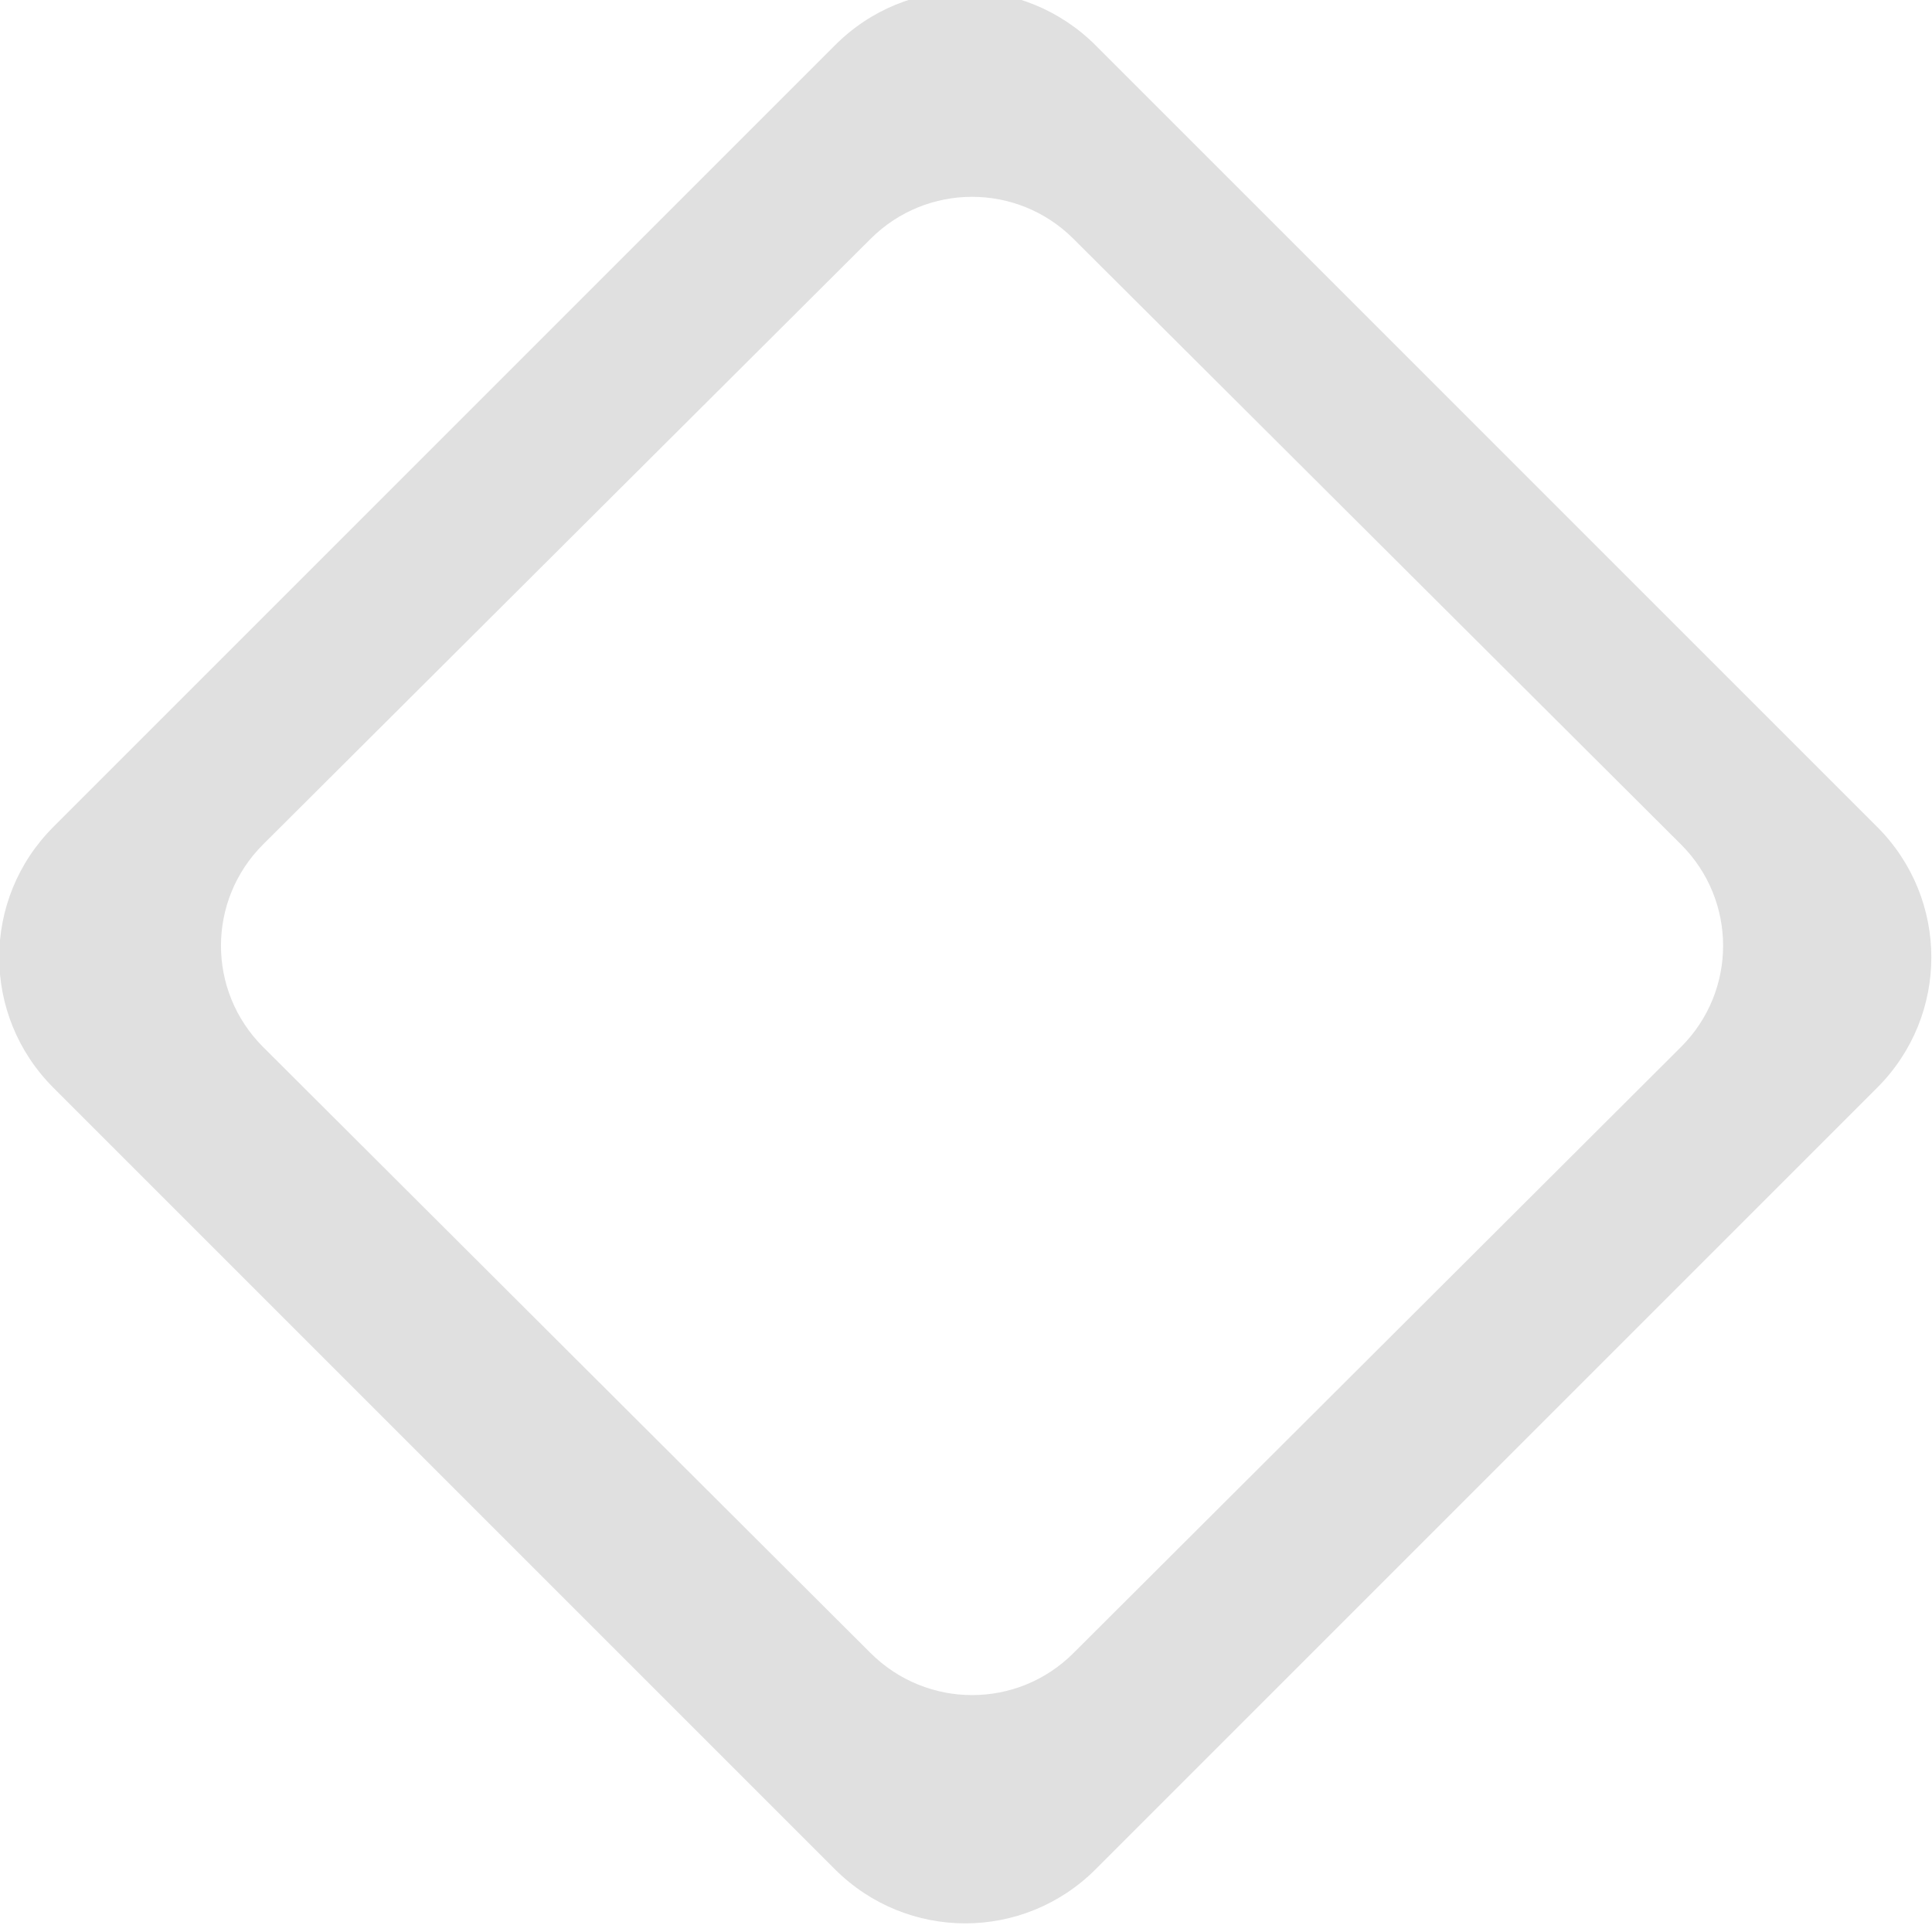
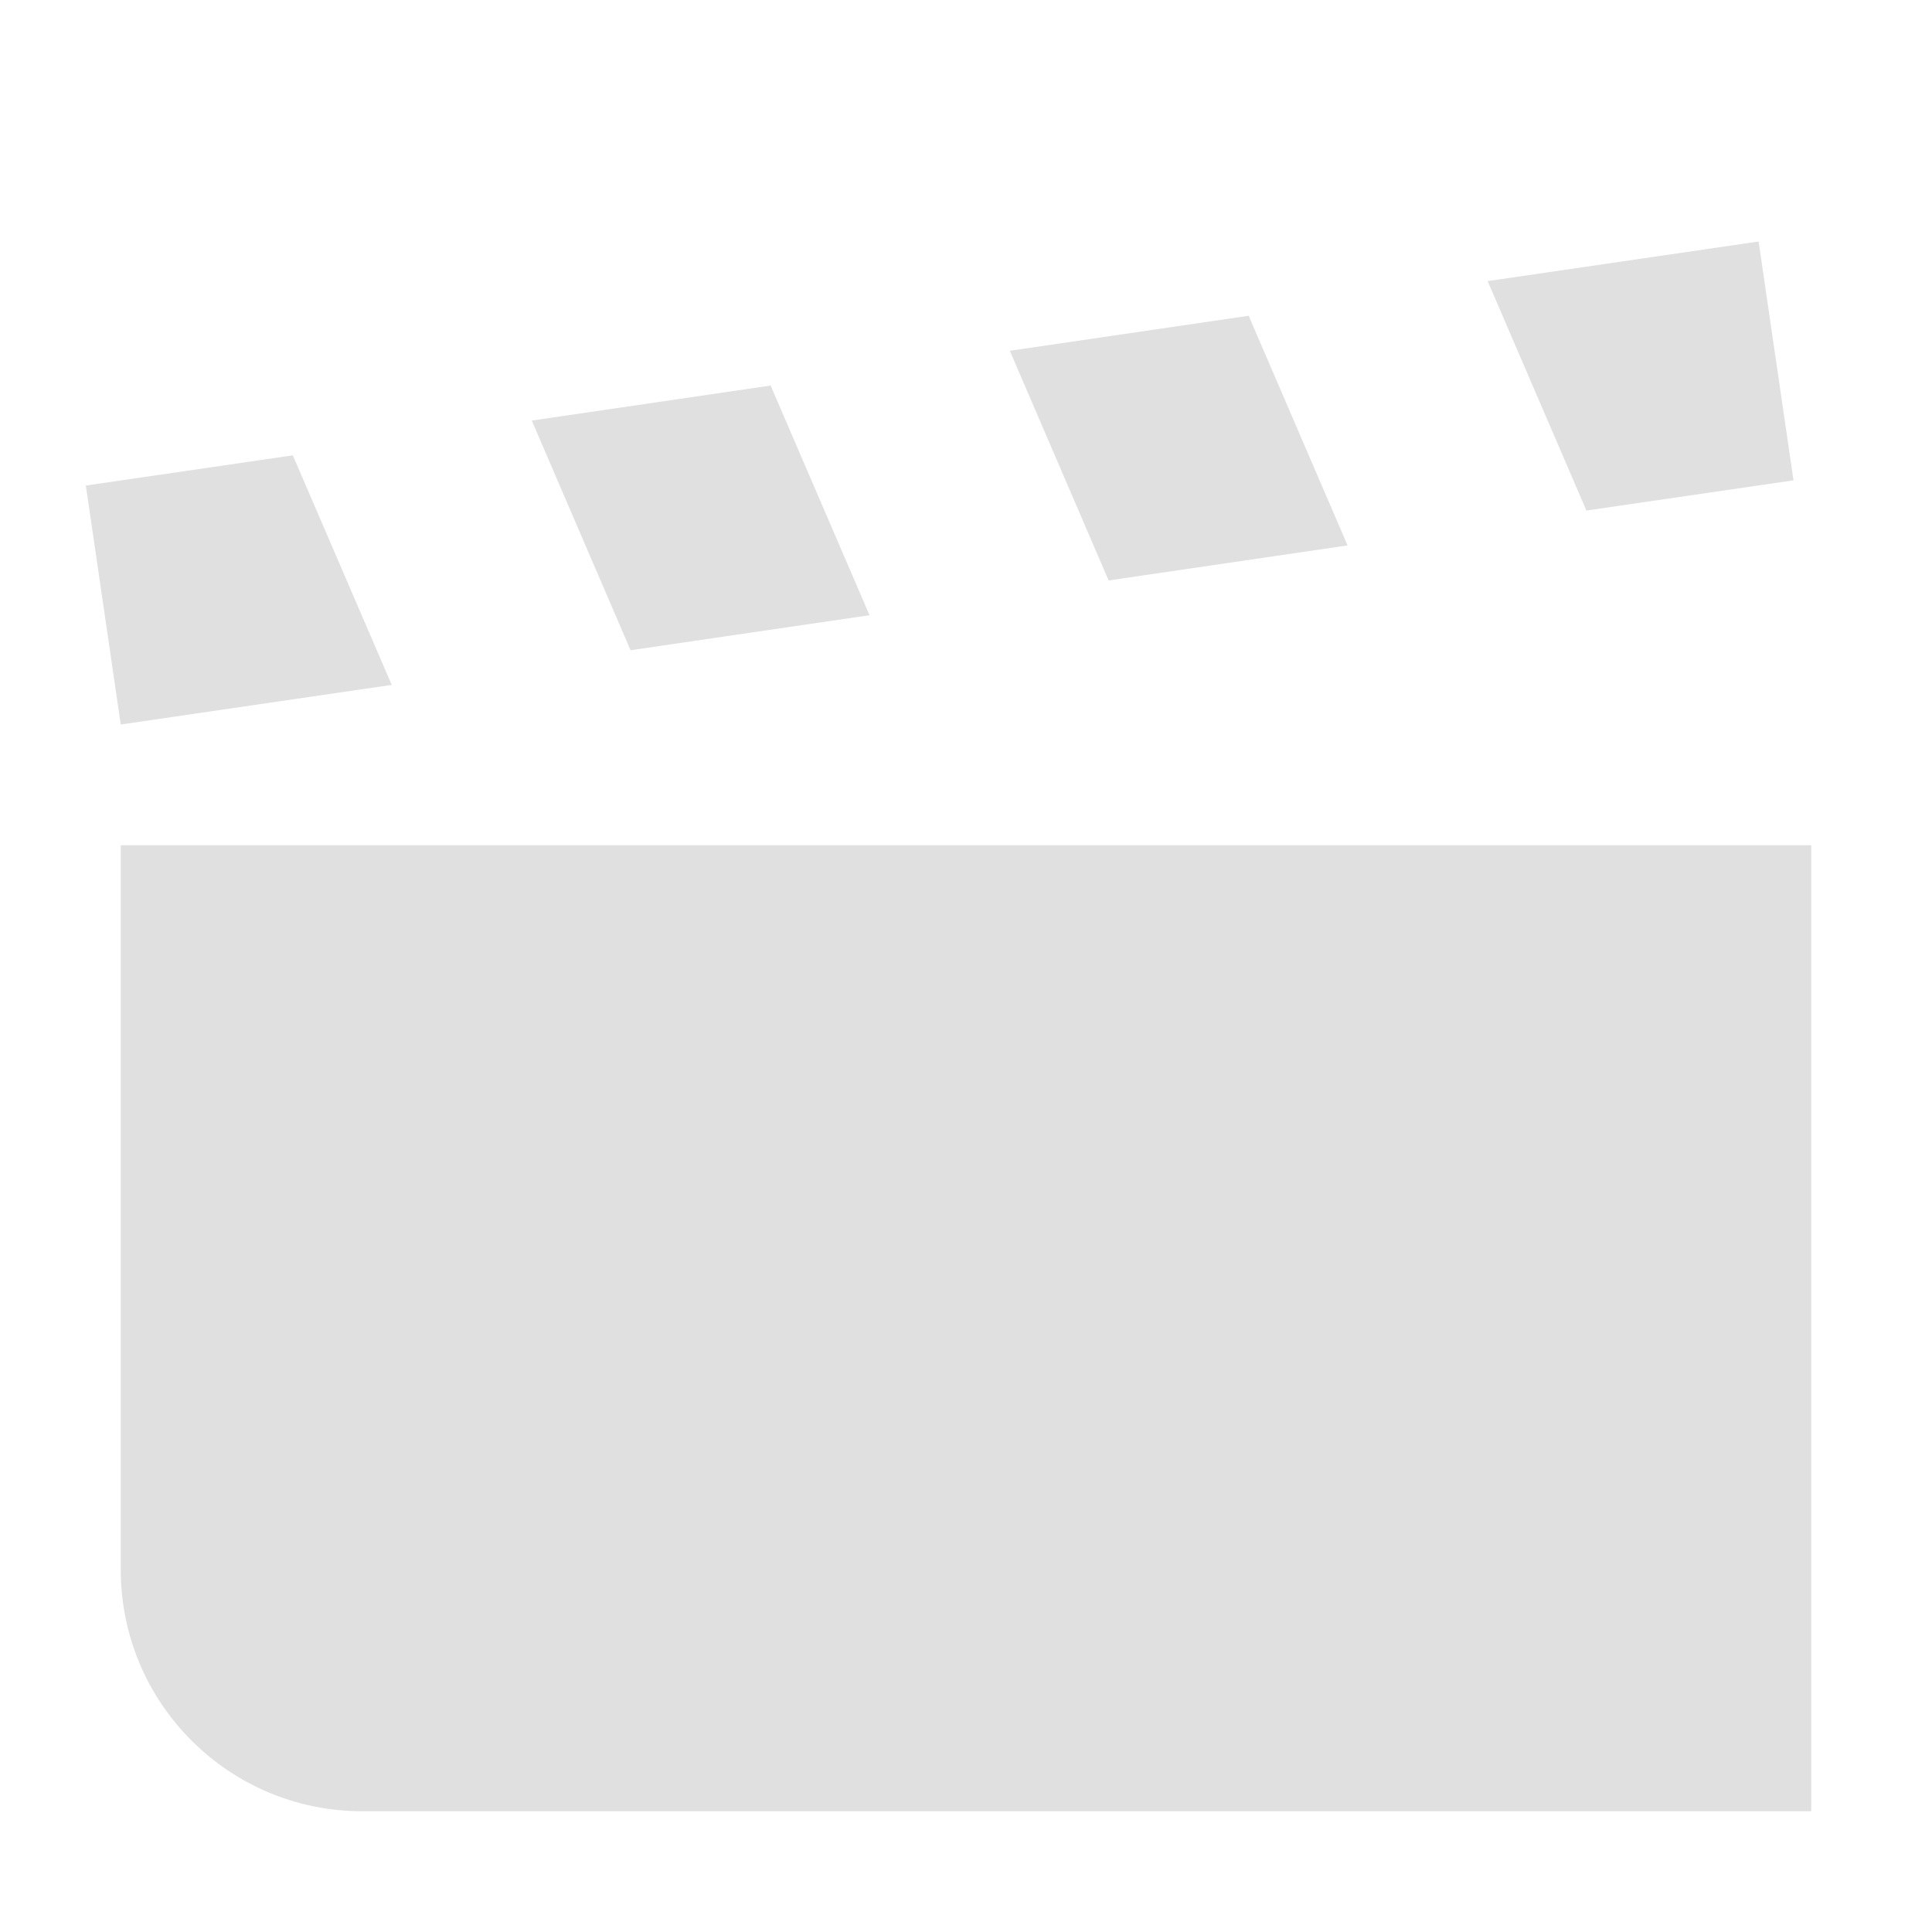
- <svg xmlns="http://www.w3.org/2000/svg" height="8" viewBox="0 0 8 8" width="8">
-   <path d="m3.996-.037c-.195 0-.39.075-.539.225l-3.236 3.236c-.299.299-.299.781 0 1.08l3.236 3.236c.299.299.781.299 1.08 0l3.236-3.236c.299-.299.299-.781 0-1.08l-3.236-3.236c-.149-.149-.346-.225-.541-.225zm.029.852c.152 0 .304.058.42.174l2.516 2.508c.232.232.232.606 0 .838l-2.516 2.51c-.232.232-.607.232-.84 0l-2.516-2.51c-.232-.232-.232-.606 0-.838l2.516-2.508c.116-.116.268-.174.42-.174z" fill="#e0e0e0" />
+ <svg xmlns="http://www.w3.org/2000/svg" height="16" viewBox="0 0 16 16" width="16">
+   <path d="m14.564 2-2.244.328.818 1.9 1.715-.25zm-4.223.615-1.978.29.818 1.902 1.979-.29zm-3.959.578-1.978.29.818 1.902 1.979-.29zm-3.957.578-1.714.25L1 6l2.244-.328zM1 7v6a2 2 0 0 0 2 2h12V7z" fill="#e0e0e0" />
</svg>
